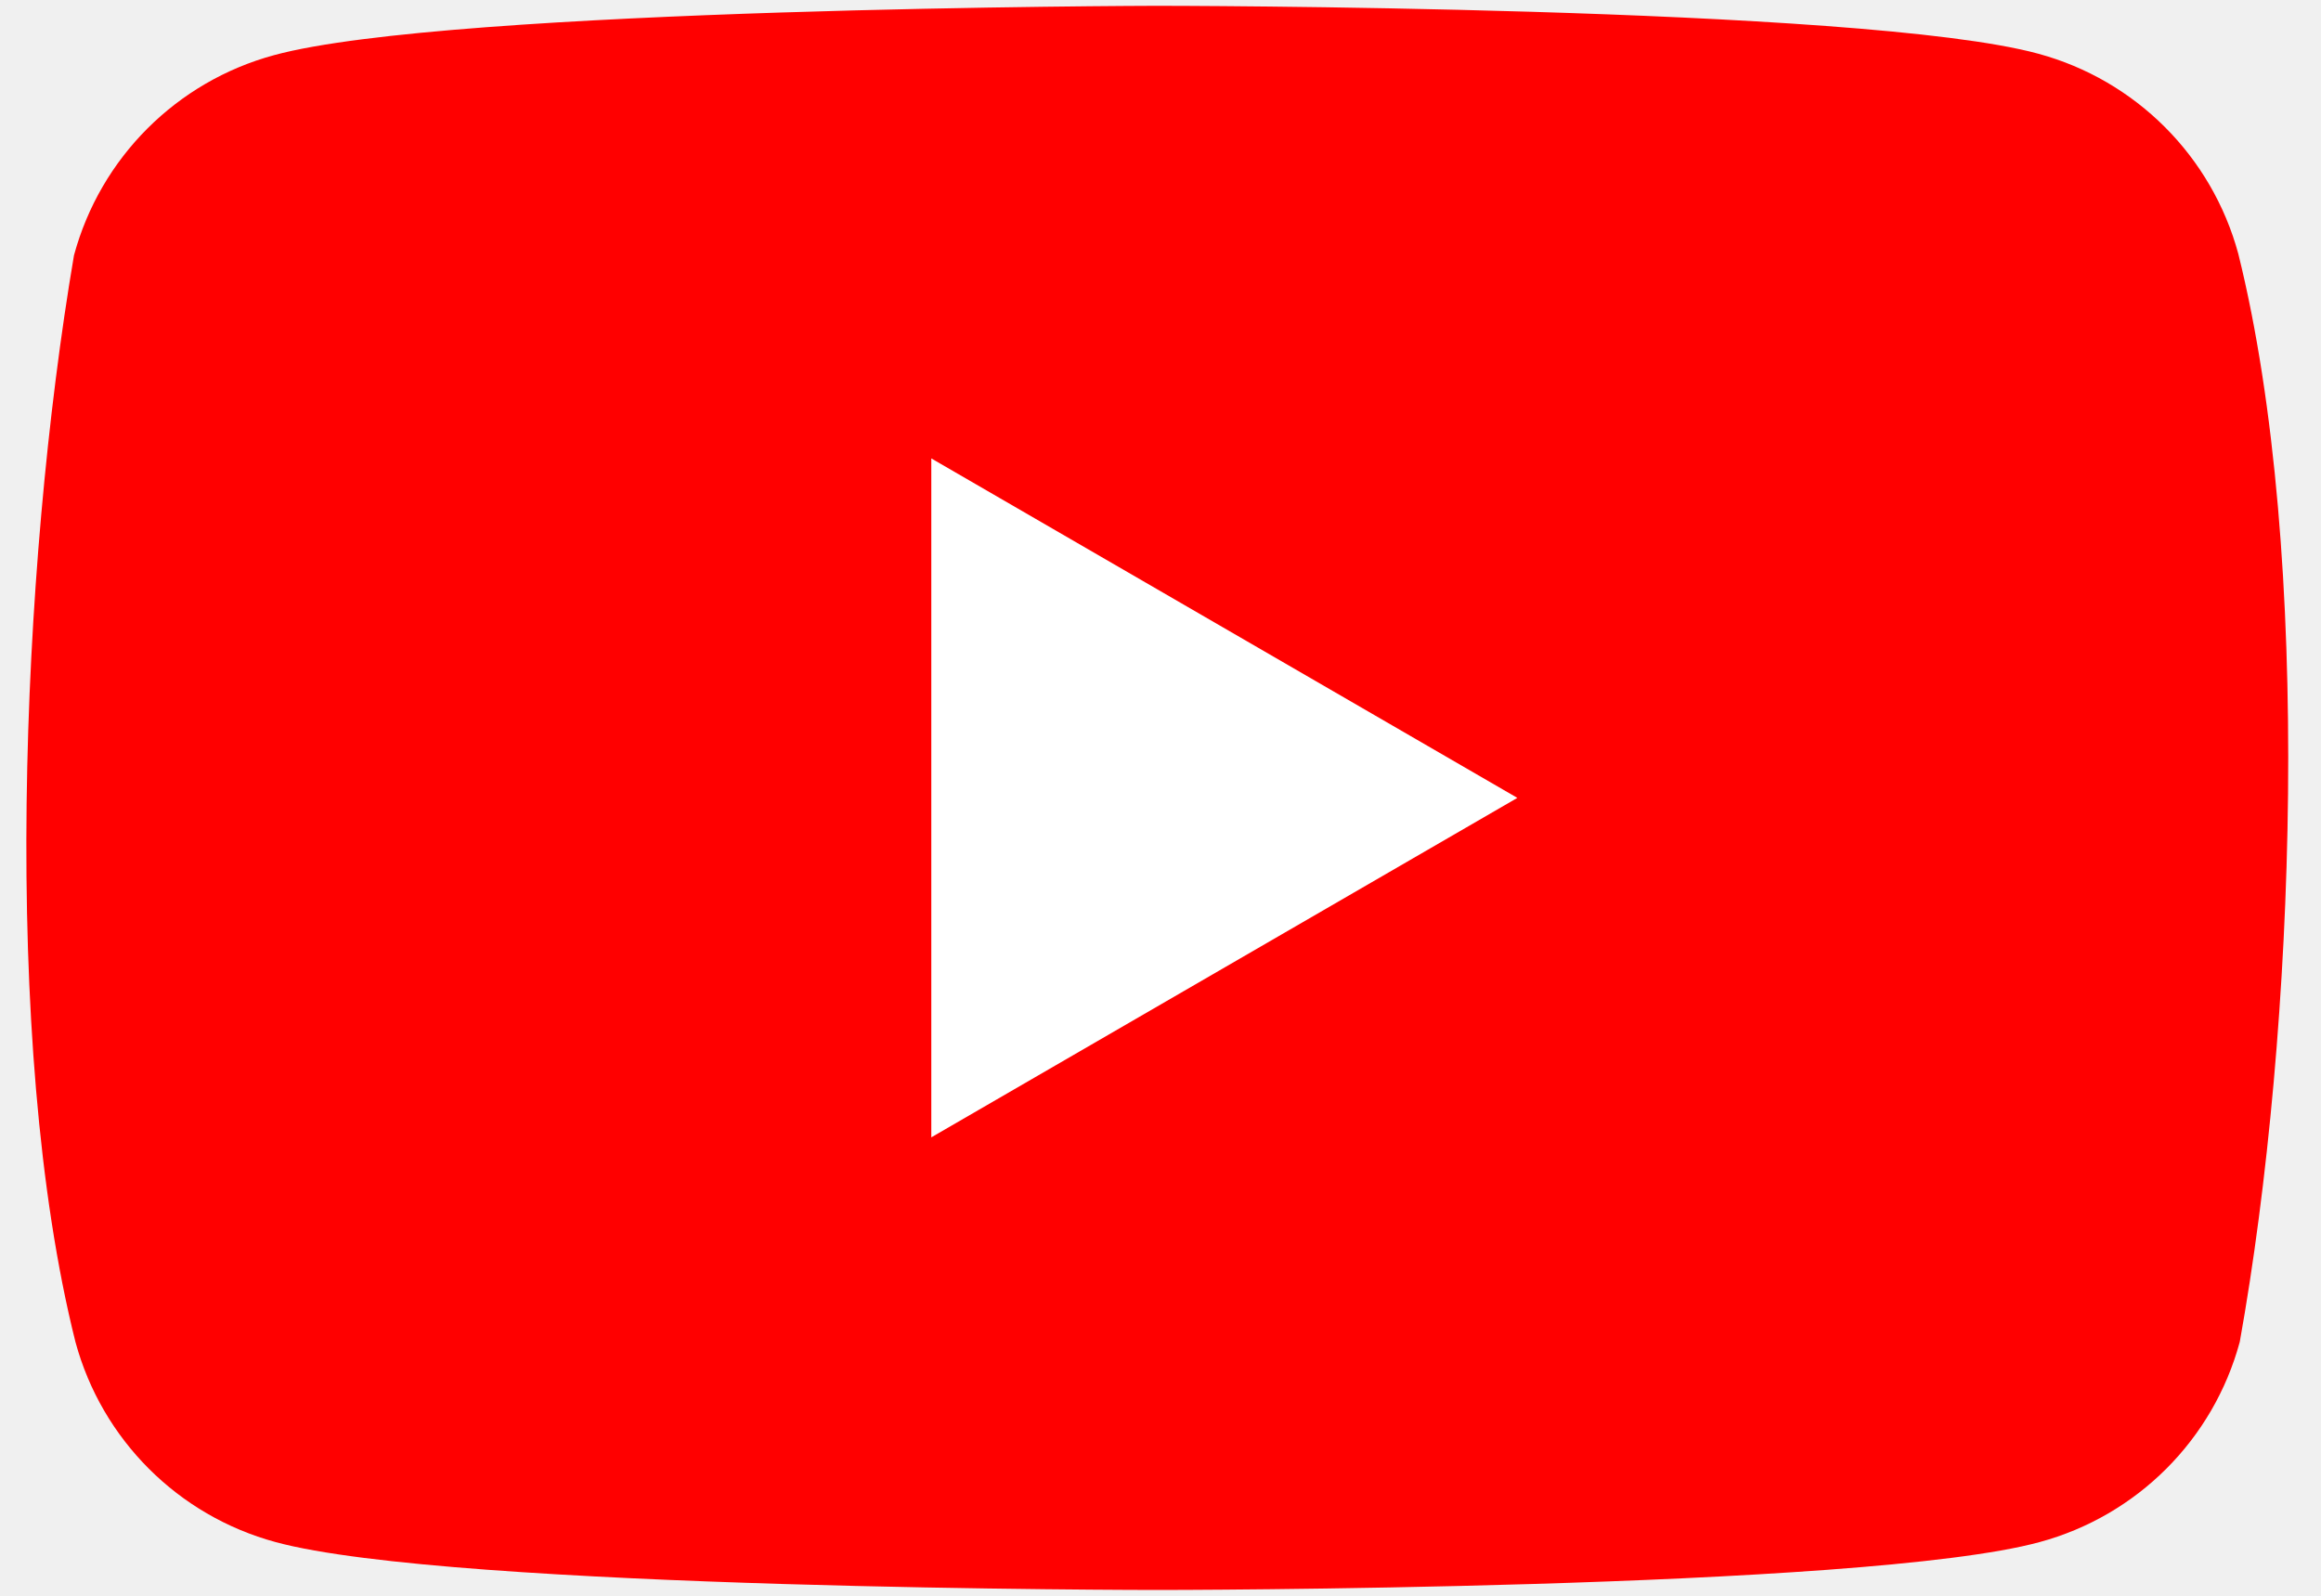
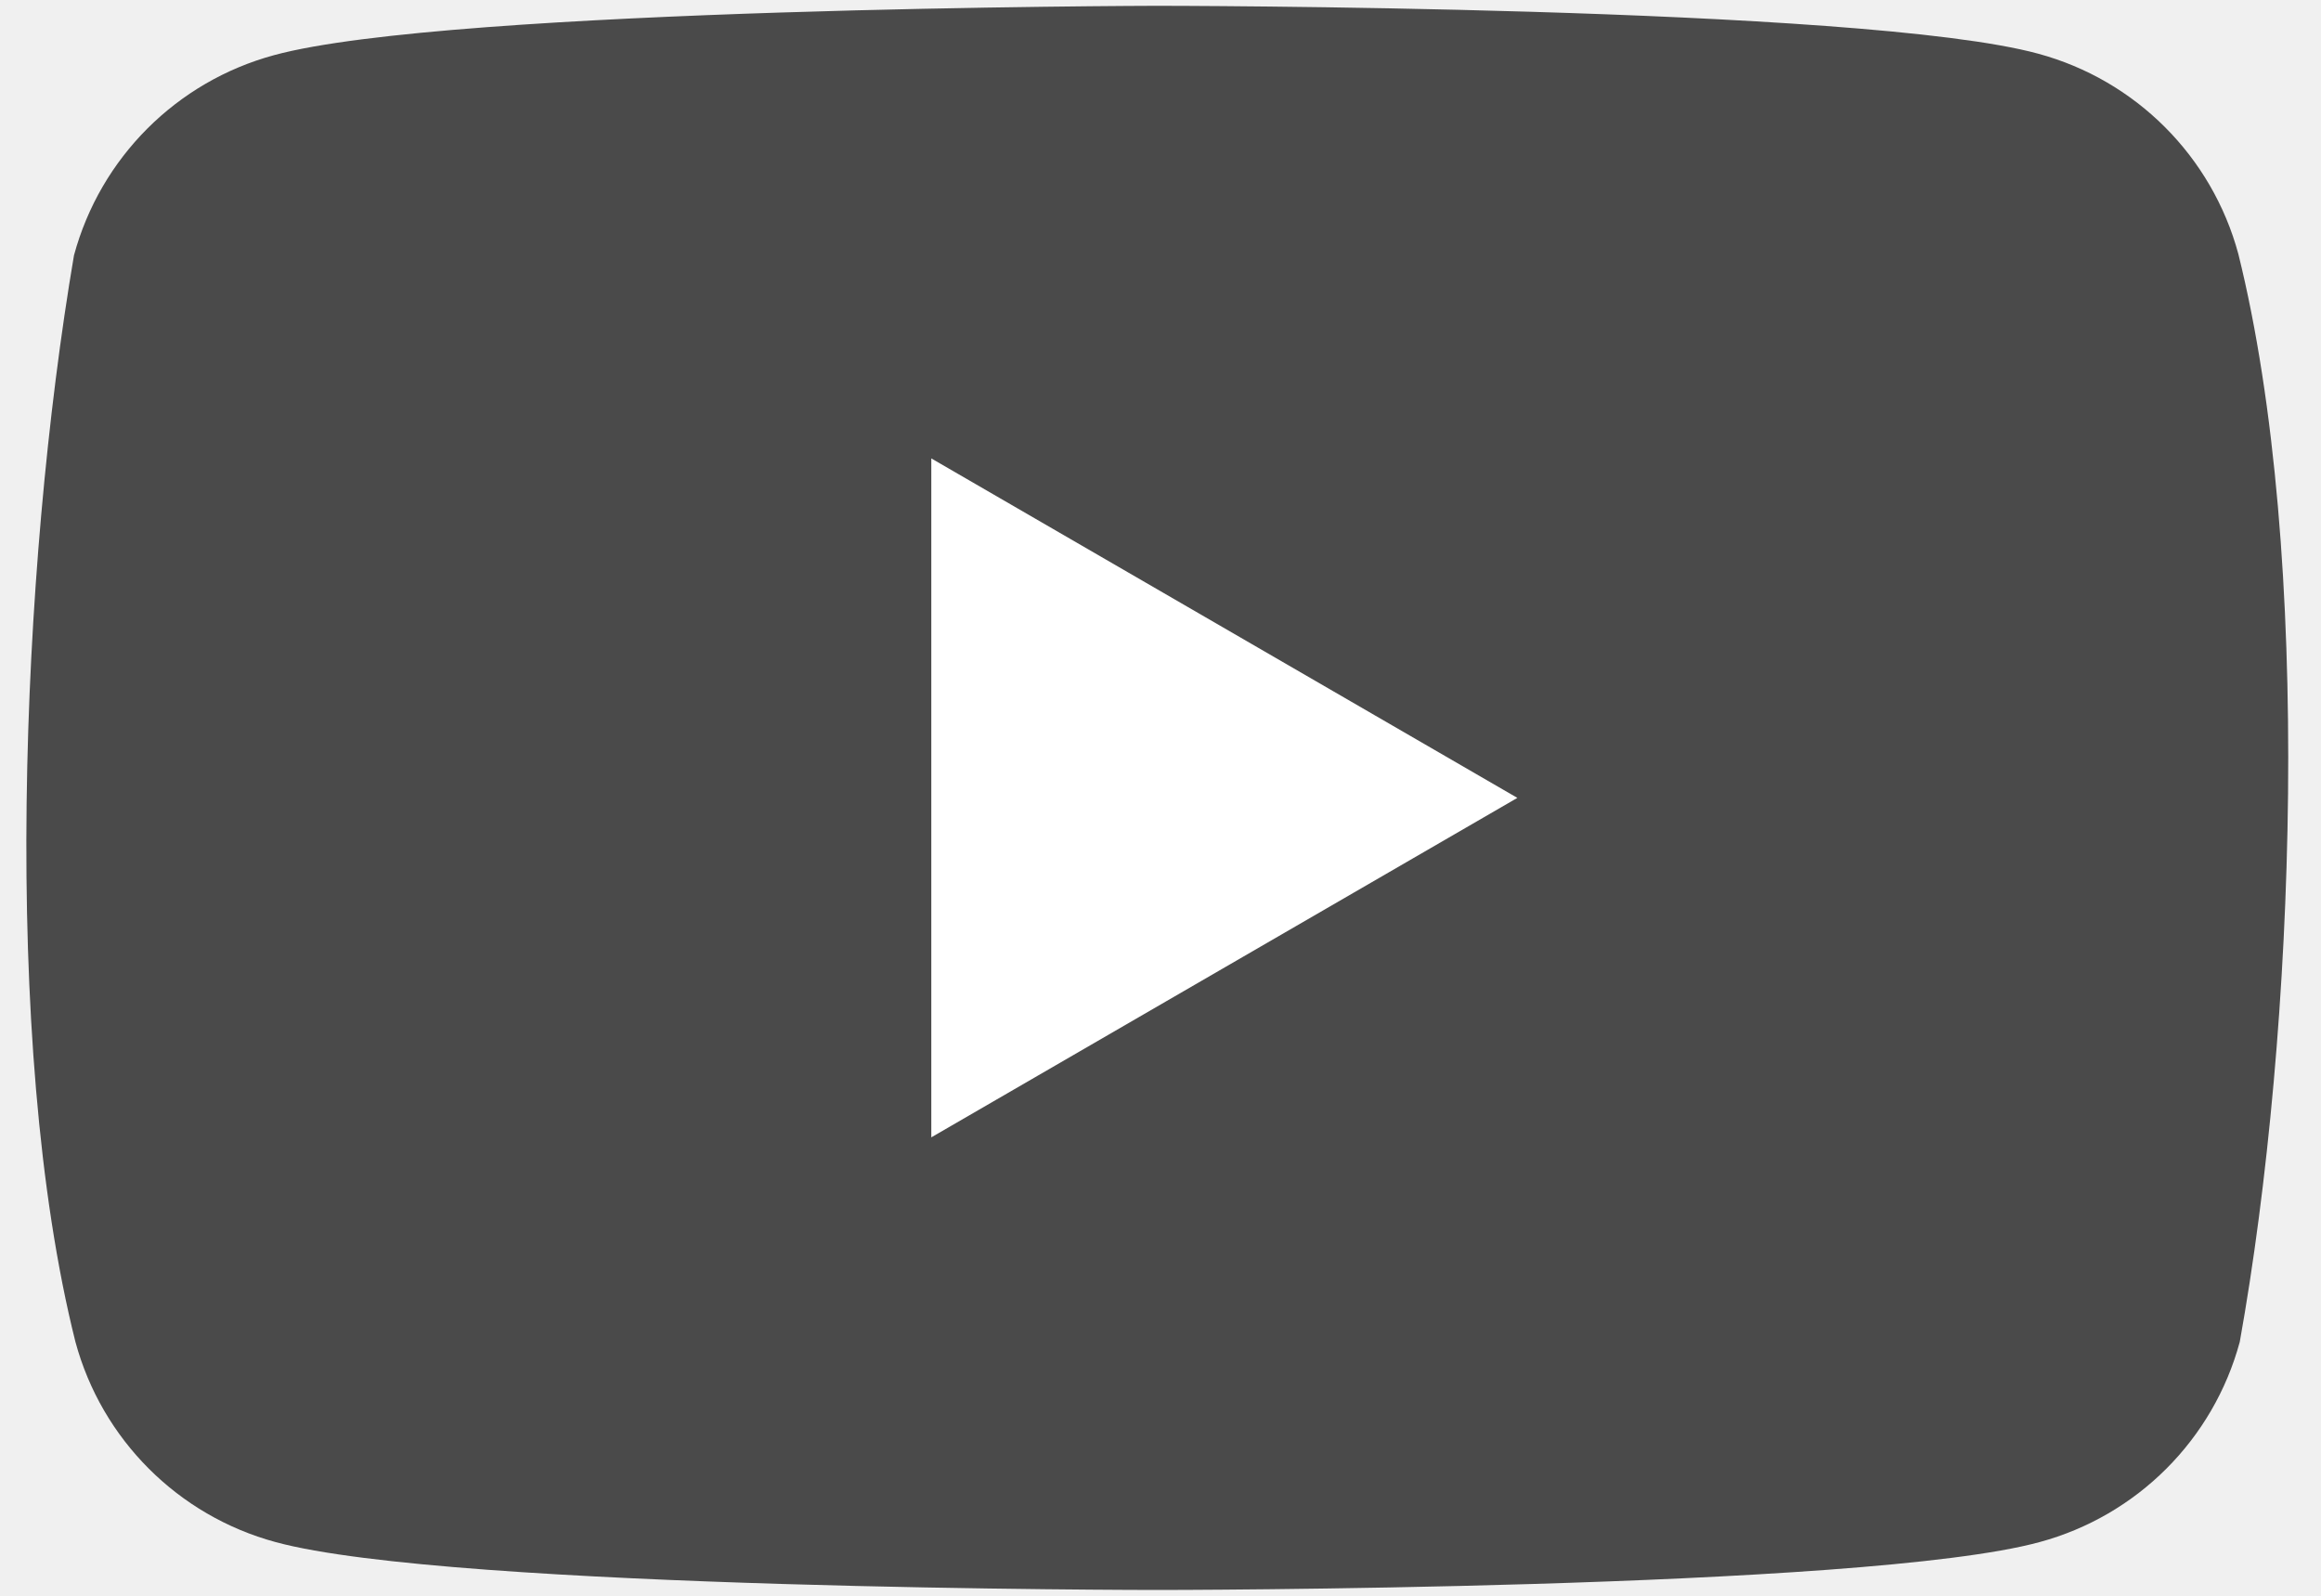
<svg xmlns="http://www.w3.org/2000/svg" viewBox="0 0 160 110">
-   <style>.bg{fill:red;transition:0.2s;}.bg:hover{fill:red}</style>
-   <path class="bg" d="M154.3 17.5a19.6 19.6 0 0 0-13.8-13.8C128.4.4 79.7.4 79.7.4S31 .5 18.9 3.8A19.6 19.6 0 0 0 5.1 17.6C1.44 39.1.02 71.86 5.2 92.5A19.6 19.6 0 0 0 19 106.3c12.1 3.3 60.8 3.3 60.8 3.3s48.7 0 60.8-3.3a19.6 19.6 0 0 0 13.8-13.8c3.86-21.53 5.05-54.27-.1-75z" />
+   <style>.bg{fill:#212121;transition:0.2s;}.bg:hover{fill:red}</style>
+   <path class="bg" fill="#212121" fill-opacity="0.8" d="M154.3 17.5a19.6 19.6 0 0 0-13.8-13.8C128.4.4 79.7.4 79.7.4S31 .5 18.9 3.8A19.6 19.6 0 0 0 5.1 17.6C1.44 39.1.02 71.86 5.2 92.5A19.6 19.6 0 0 0 19 106.3c12.1 3.3 60.8 3.3 60.8 3.3s48.7 0 60.8-3.3a19.6 19.6 0 0 0 13.8-13.8c3.86-21.53 5.05-54.27-.1-75z" />
  <path fill="#fff" d="M64.2 78.4L104.6 55 64.2 31.6z" />
</svg>
